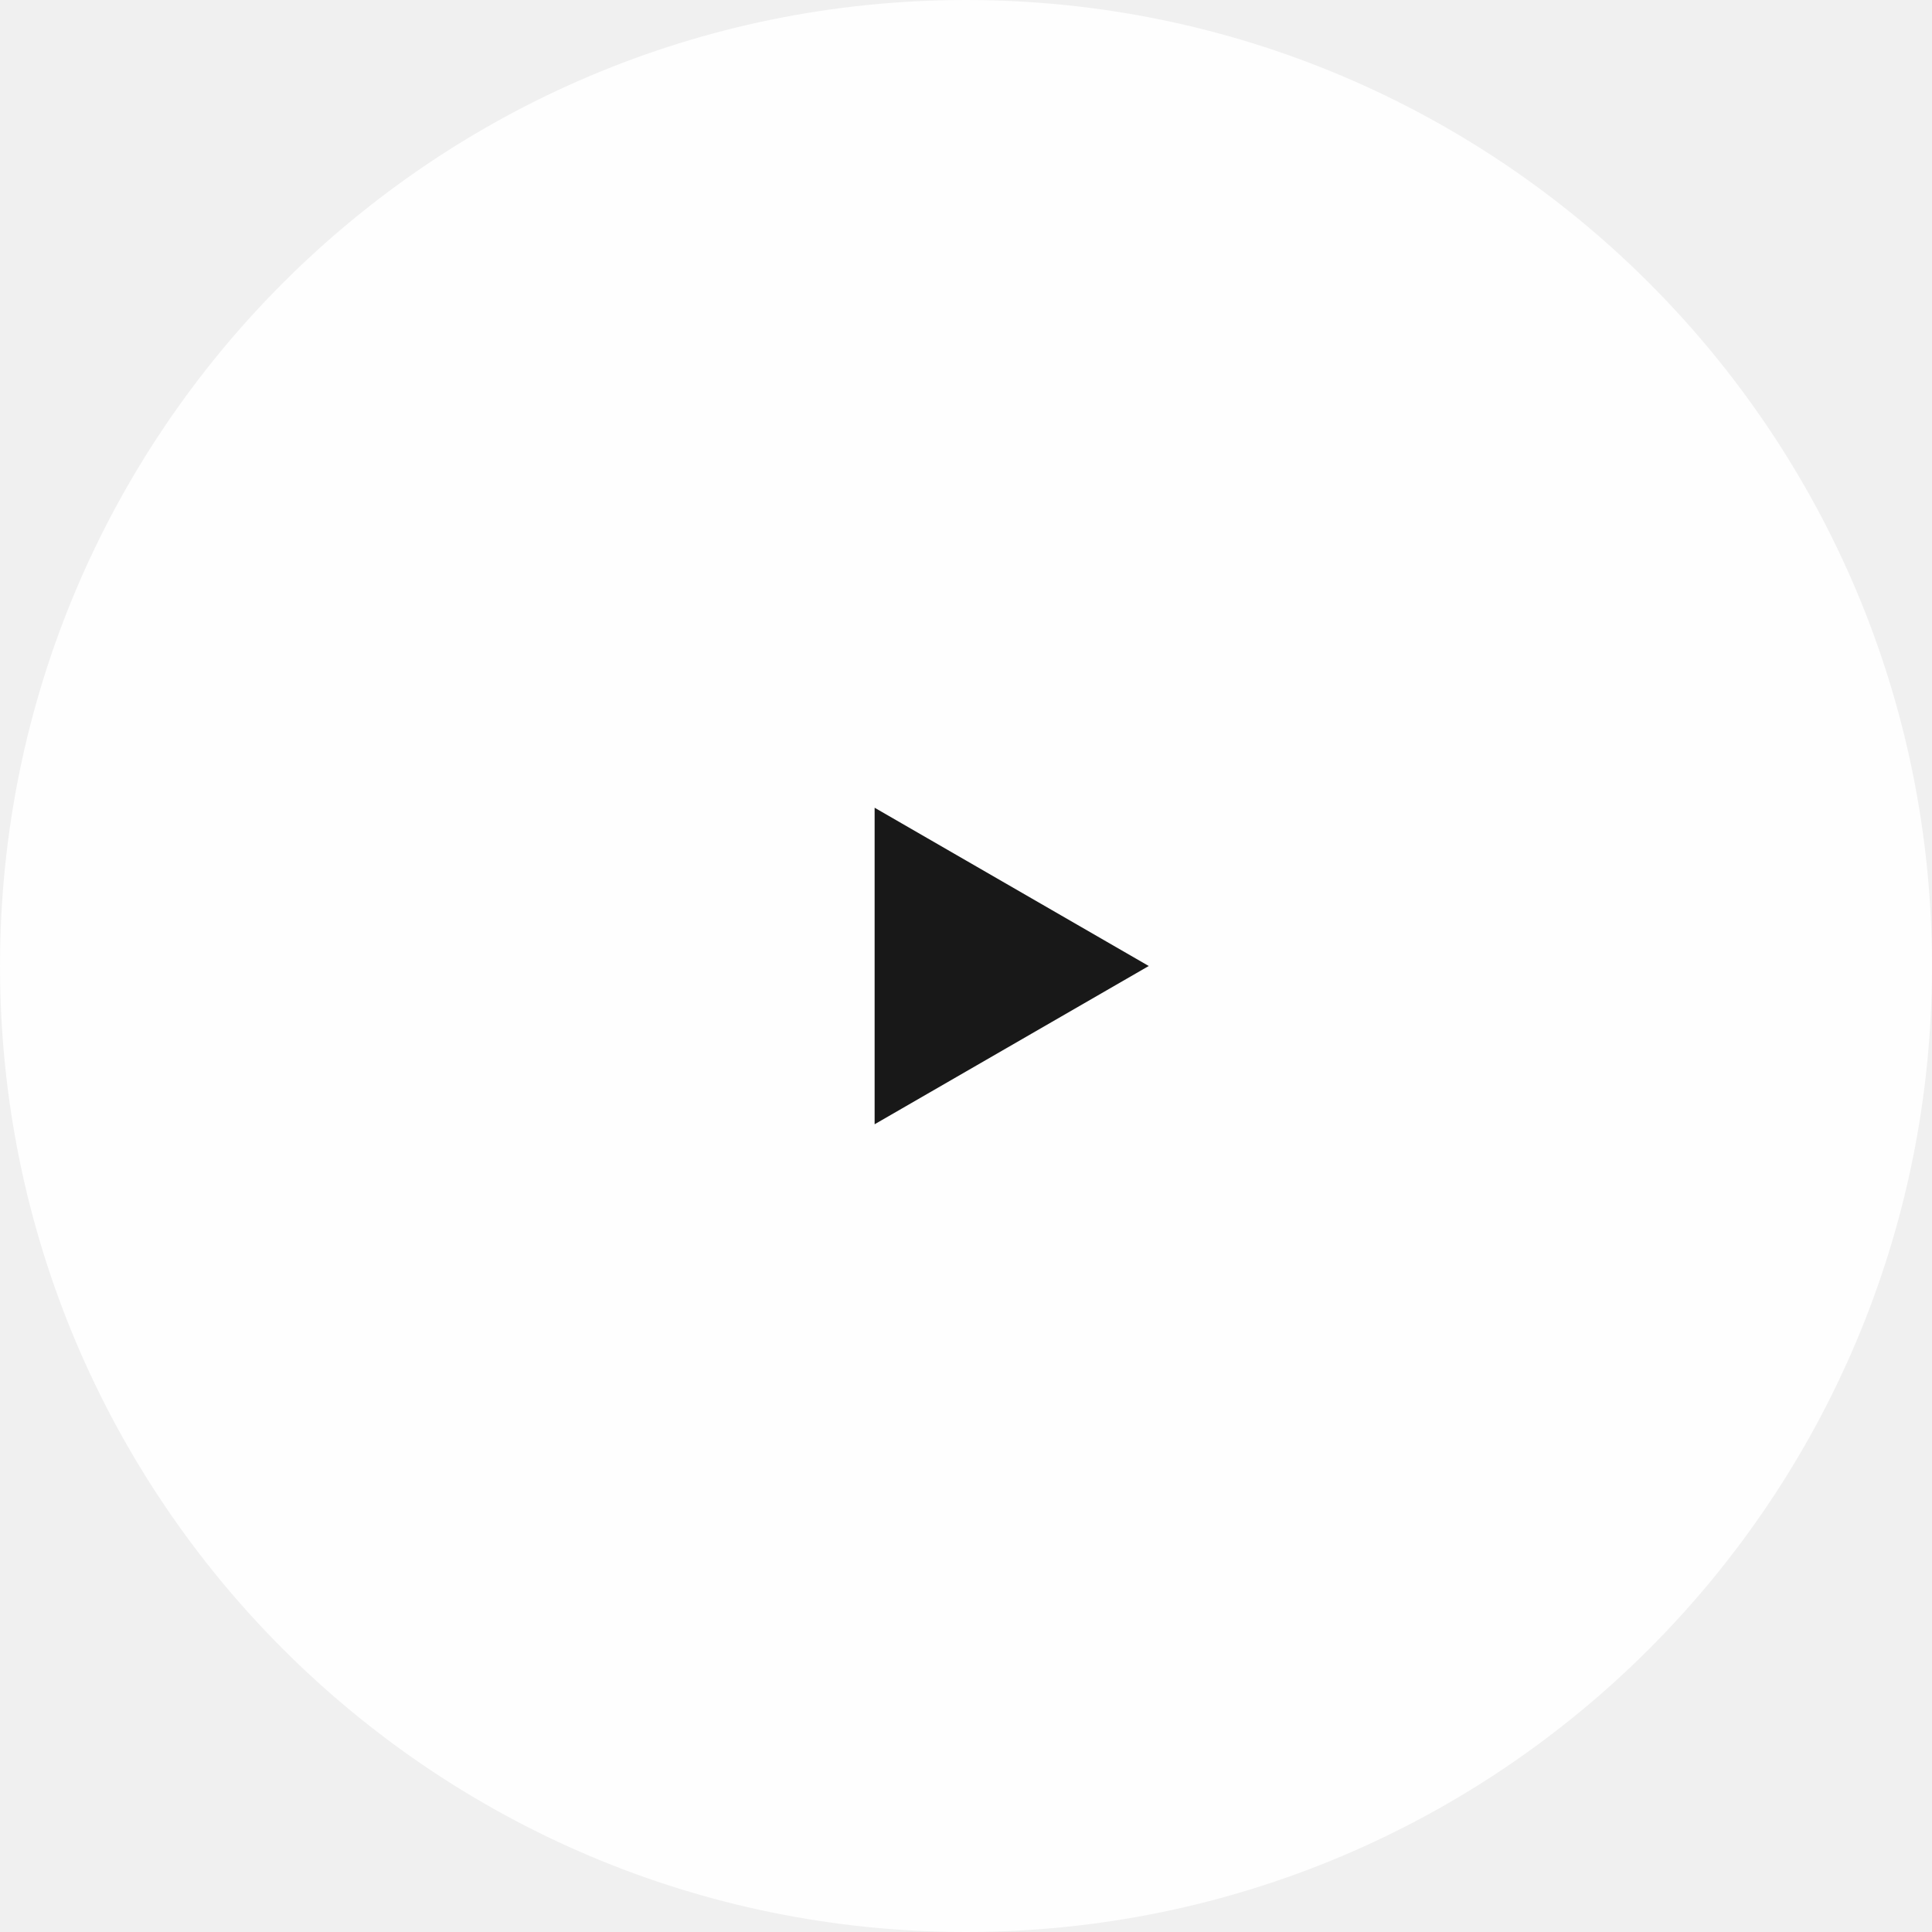
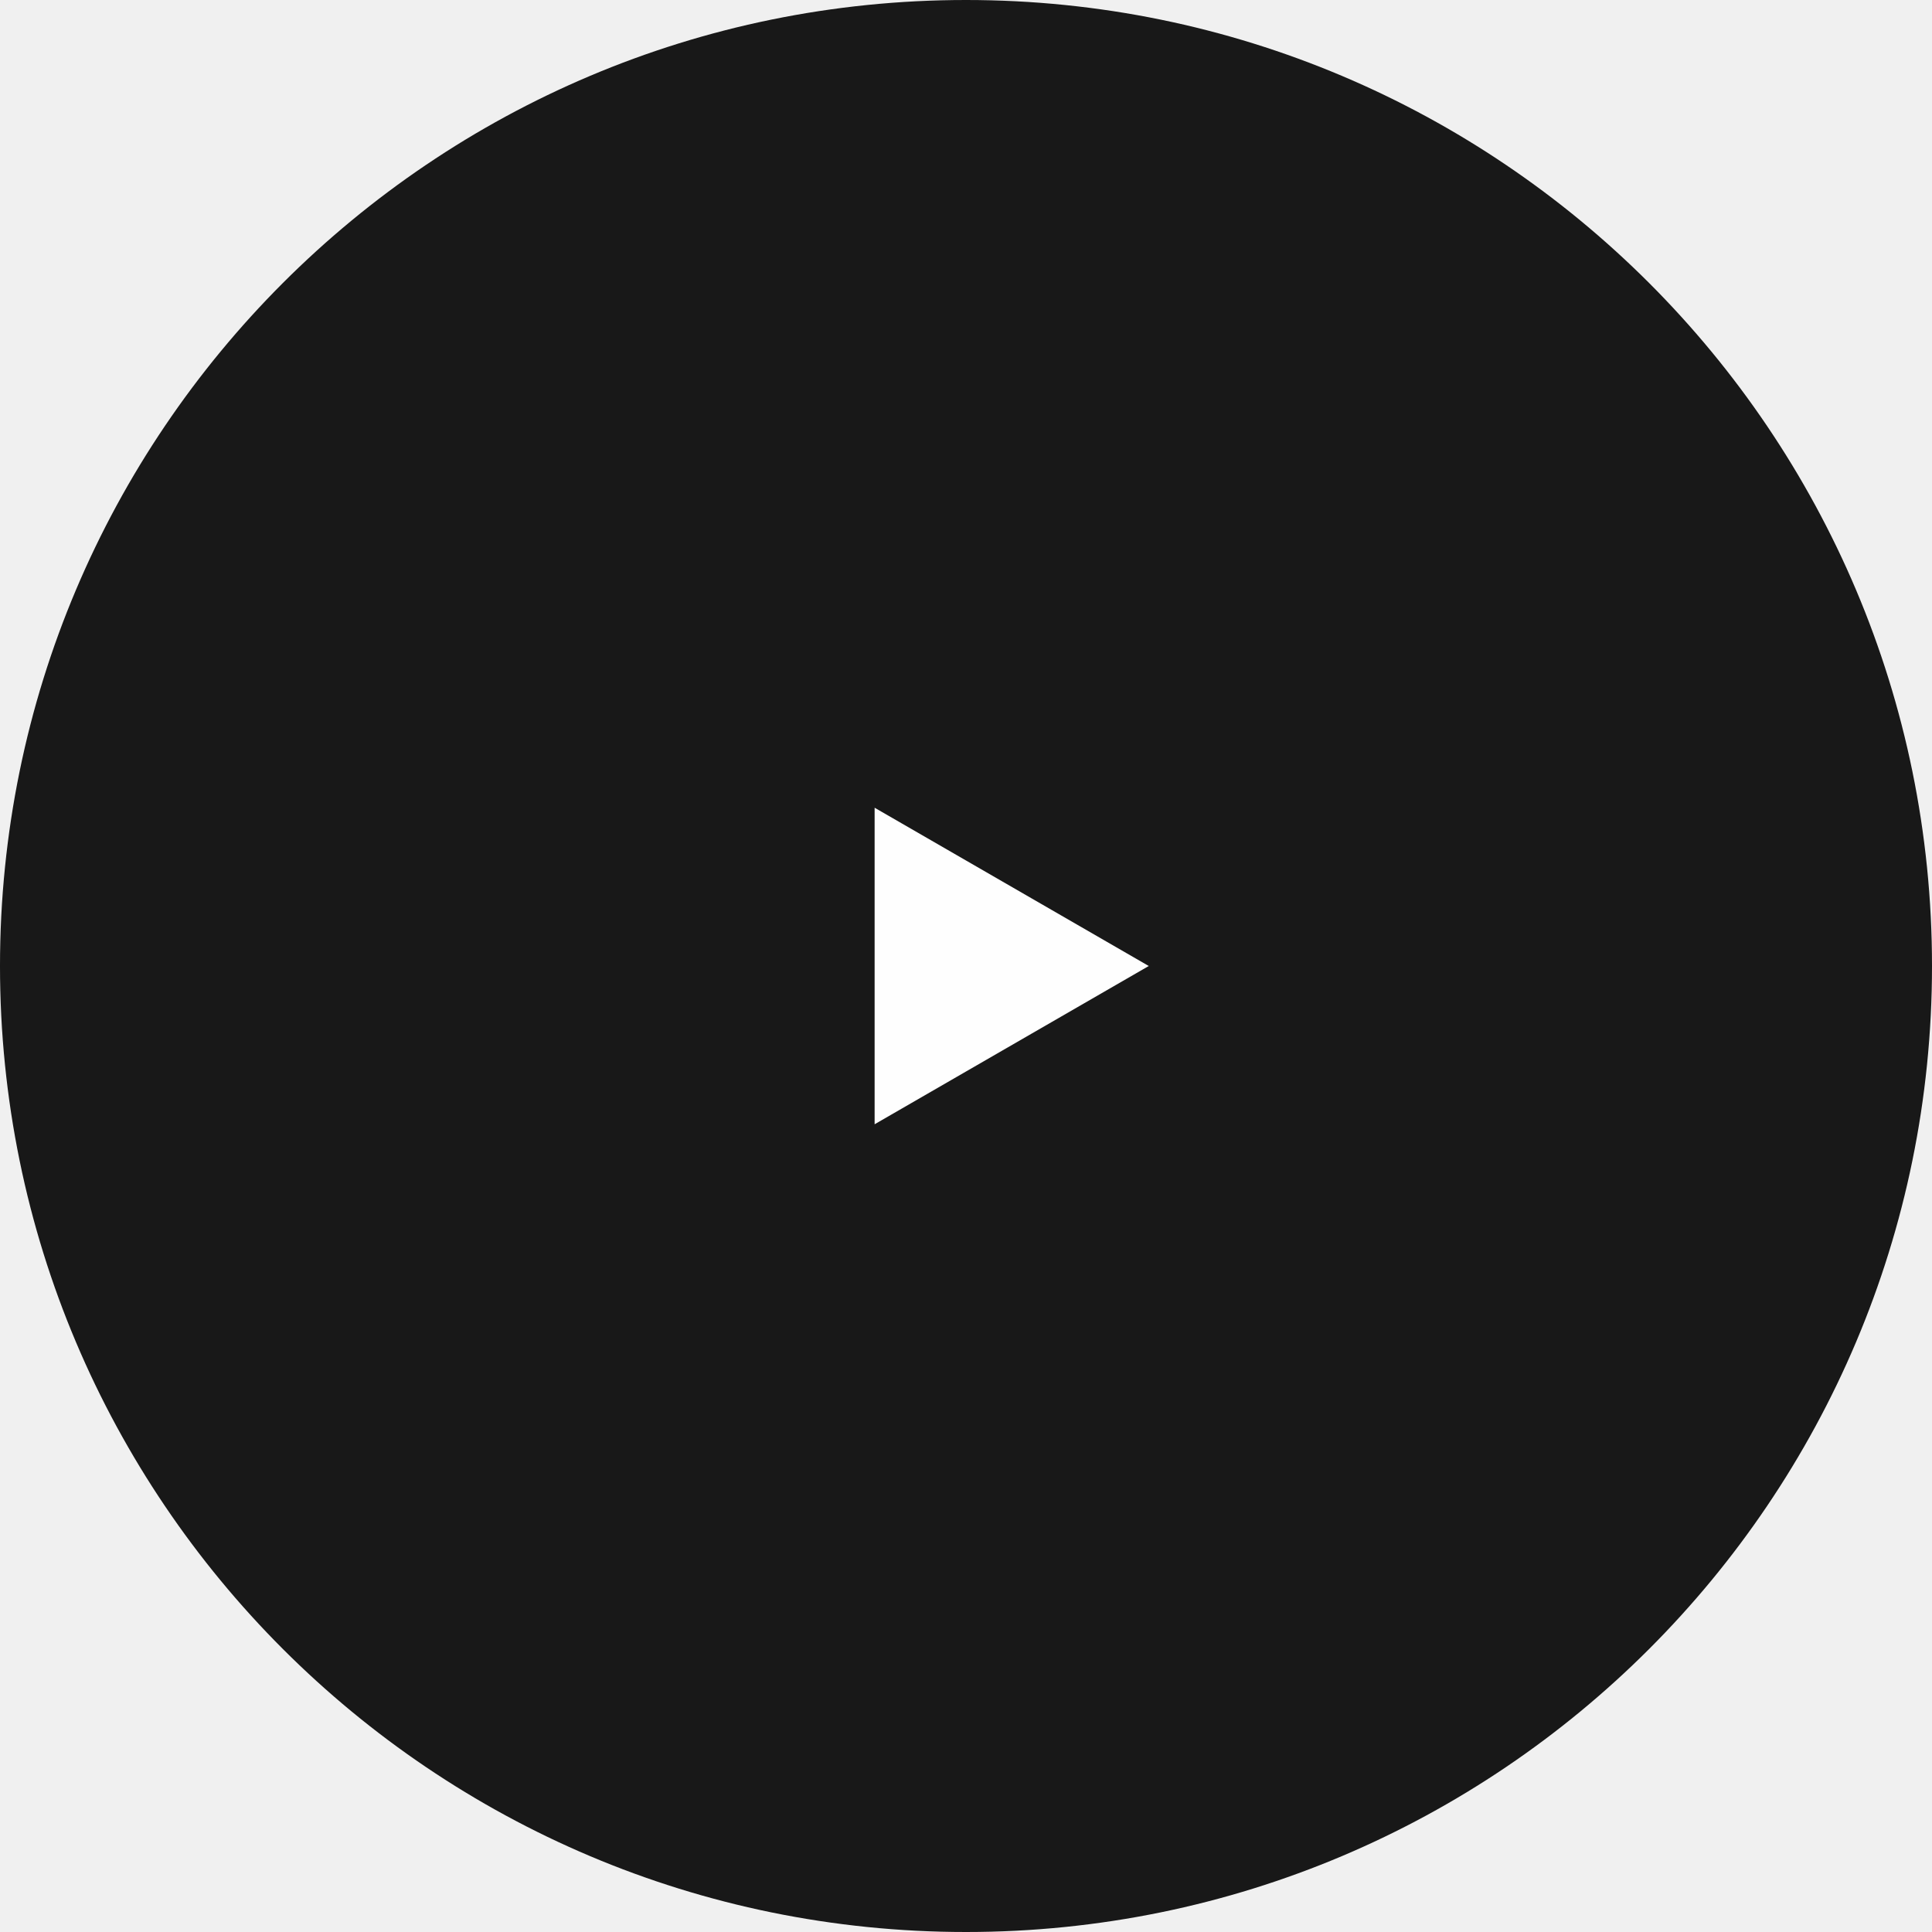
<svg xmlns="http://www.w3.org/2000/svg" width="74" height="74" viewBox="0 0 74 74" fill="none">
  <g opacity="0.9">
-     <rect width="74" height="74" rx="37" fill="white" />
-     <path d="M44 37L33.5 43.062V30.938L44 37Z" fill="black" />
+     <rect width="74" height="74" rx="37" fill="black" />
+     <path d="M44 37L33.5 43.062V30.938L44 37Z" fill="white" />
  </g>
</svg>
